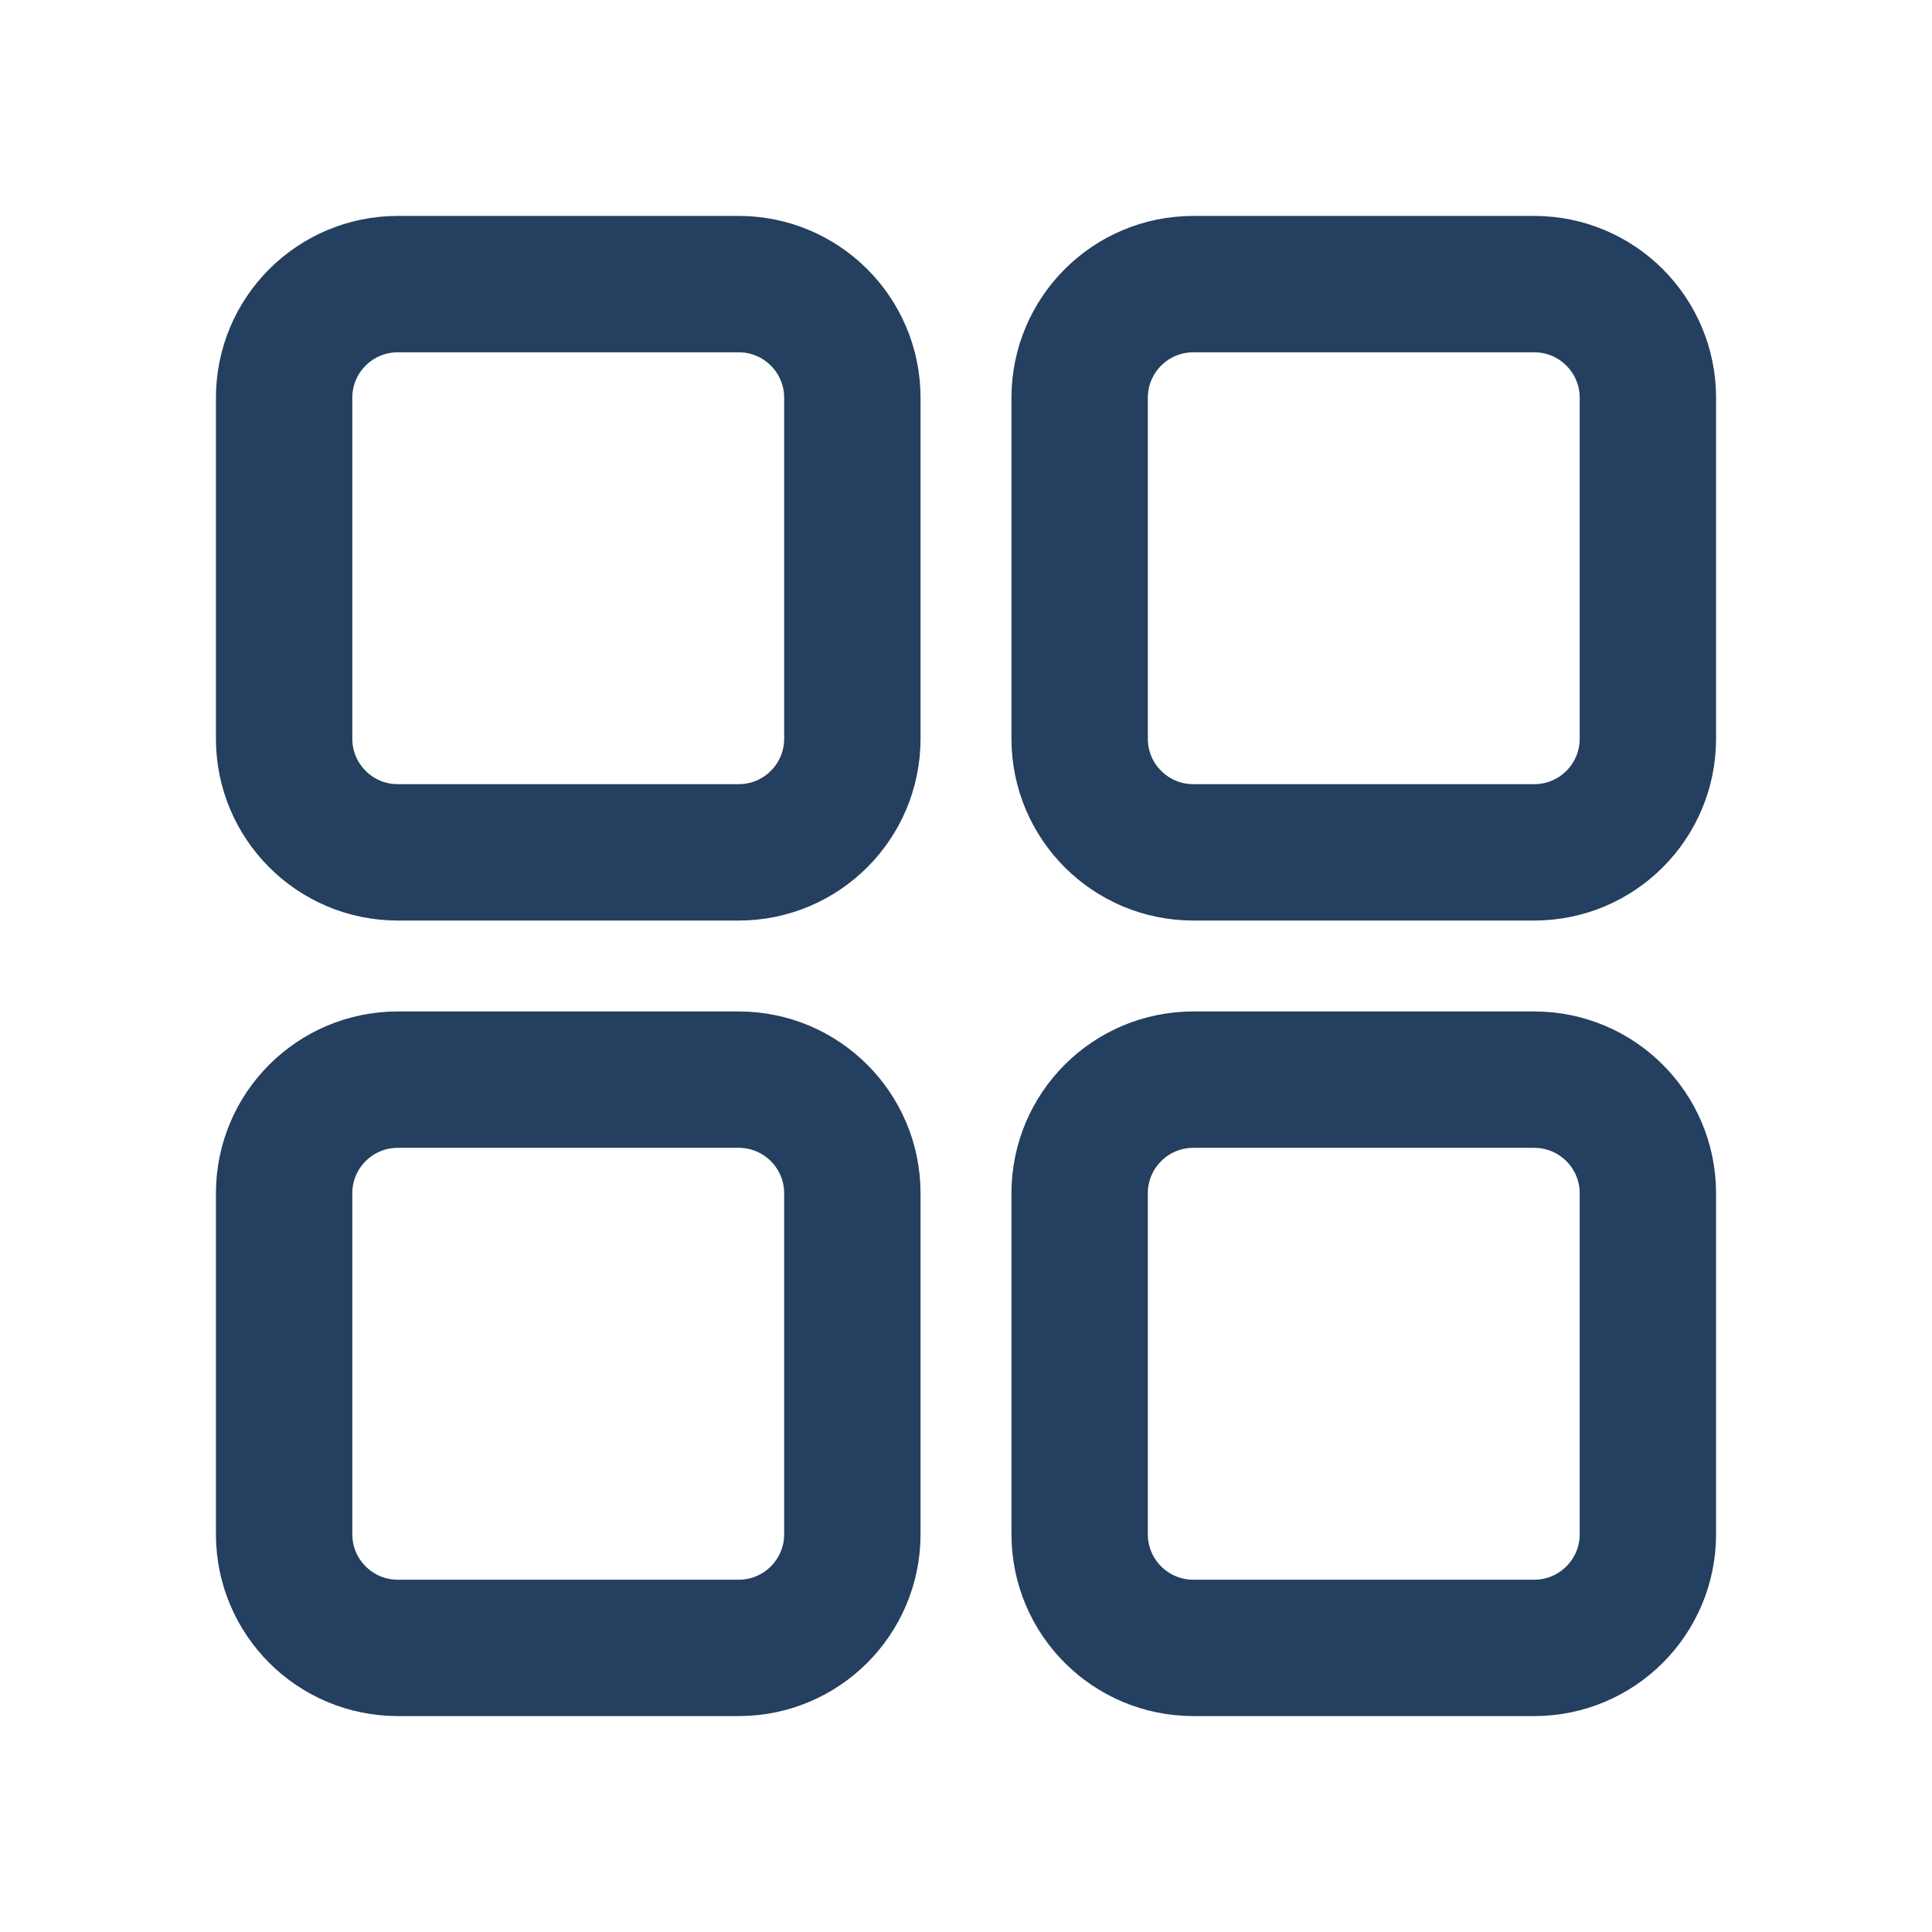
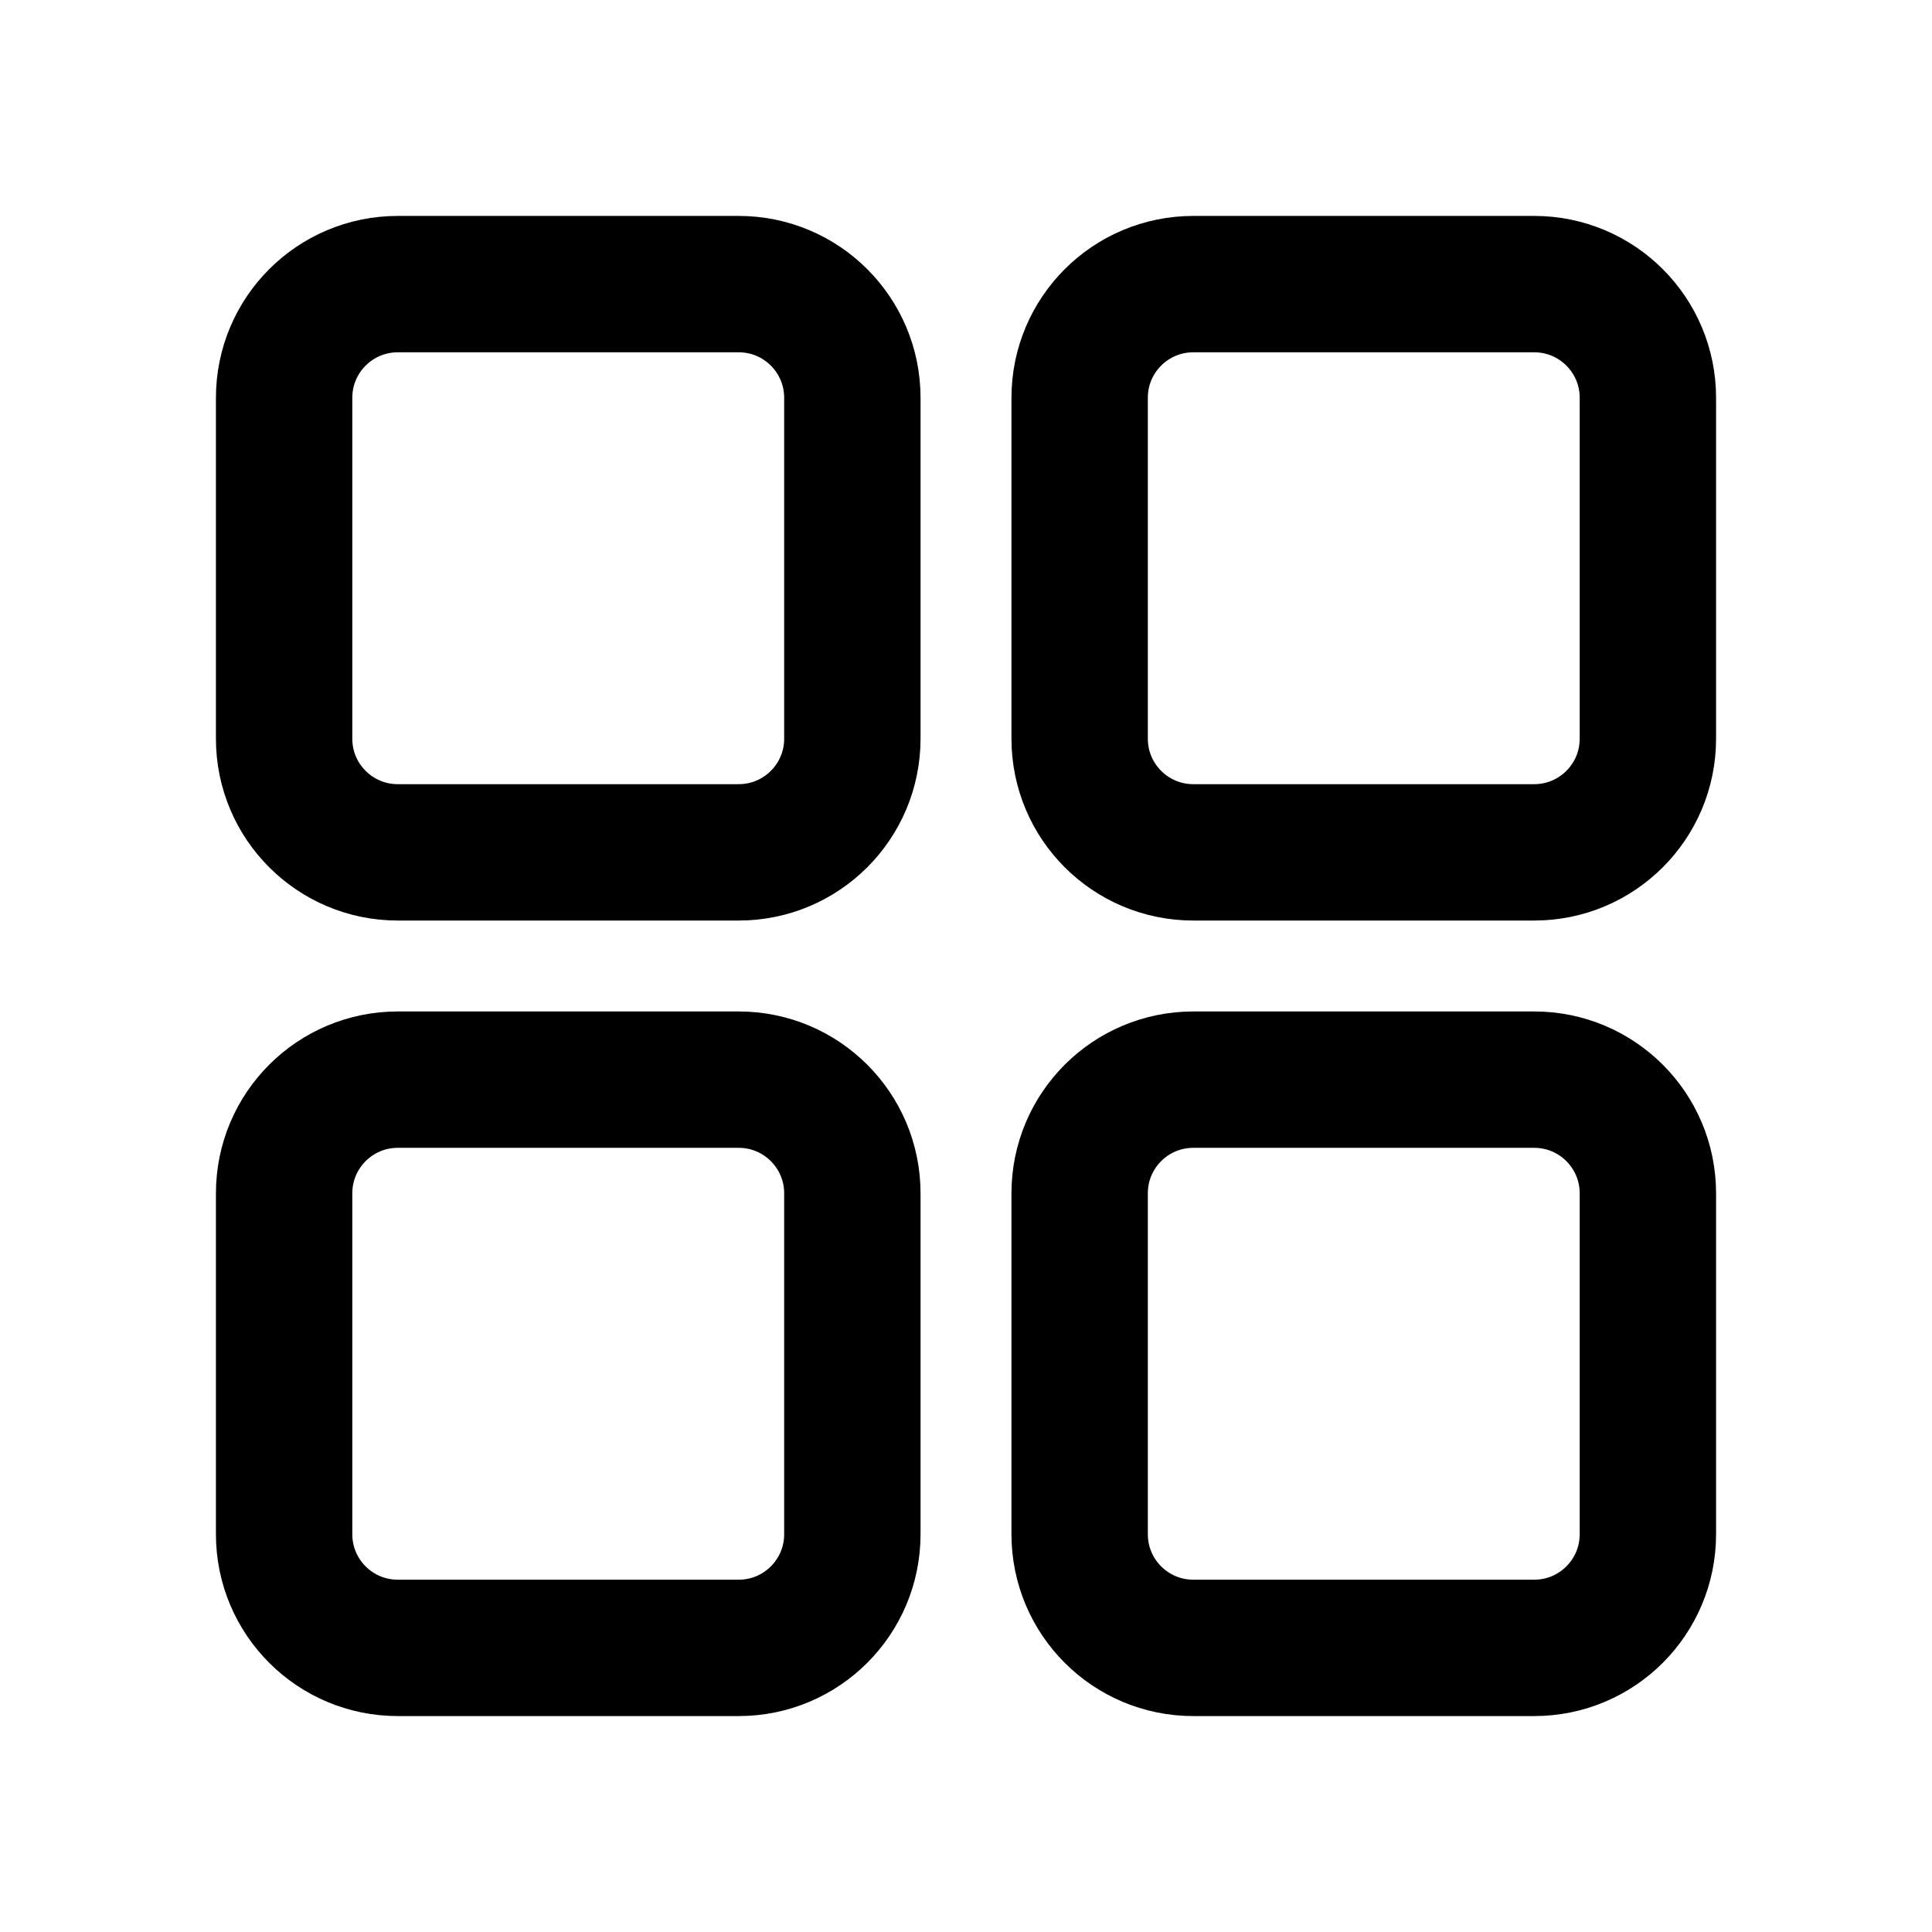
<svg xmlns="http://www.w3.org/2000/svg" width="17" height="17" viewBox="0 0 17 17" fill="none">
-   <rect x="2.5" y="2.5" width="5" height="5" rx="1" stroke="#243F5F" stroke-width="1.2" />
-   <rect x="9.5" y="2.5" width="5" height="5" rx="1" stroke="#243F5F" stroke-width="1.2" />
-   <rect x="9.5" y="9.5" width="5" height="5" rx="1" stroke="#243F5F" stroke-width="1.2" />
-   <rect x="2.5" y="9.5" width="5" height="5" rx="1" stroke="#243F5F" stroke-width="1.2" />
+   <rect x="2.5" y="2.5" width="5" height="5" rx="1" stroke="currentColor" stroke-width="1.2" />
+   <rect x="9.5" y="2.5" width="5" height="5" rx="1" stroke="currentColor" stroke-width="1.2" />
+   <rect x="9.5" y="9.5" width="5" height="5" rx="1" stroke="currentColor" stroke-width="1.2" />
+   <rect x="2.5" y="9.5" width="5" height="5" rx="1" stroke="currentColor" stroke-width="1.2" />
</svg>
